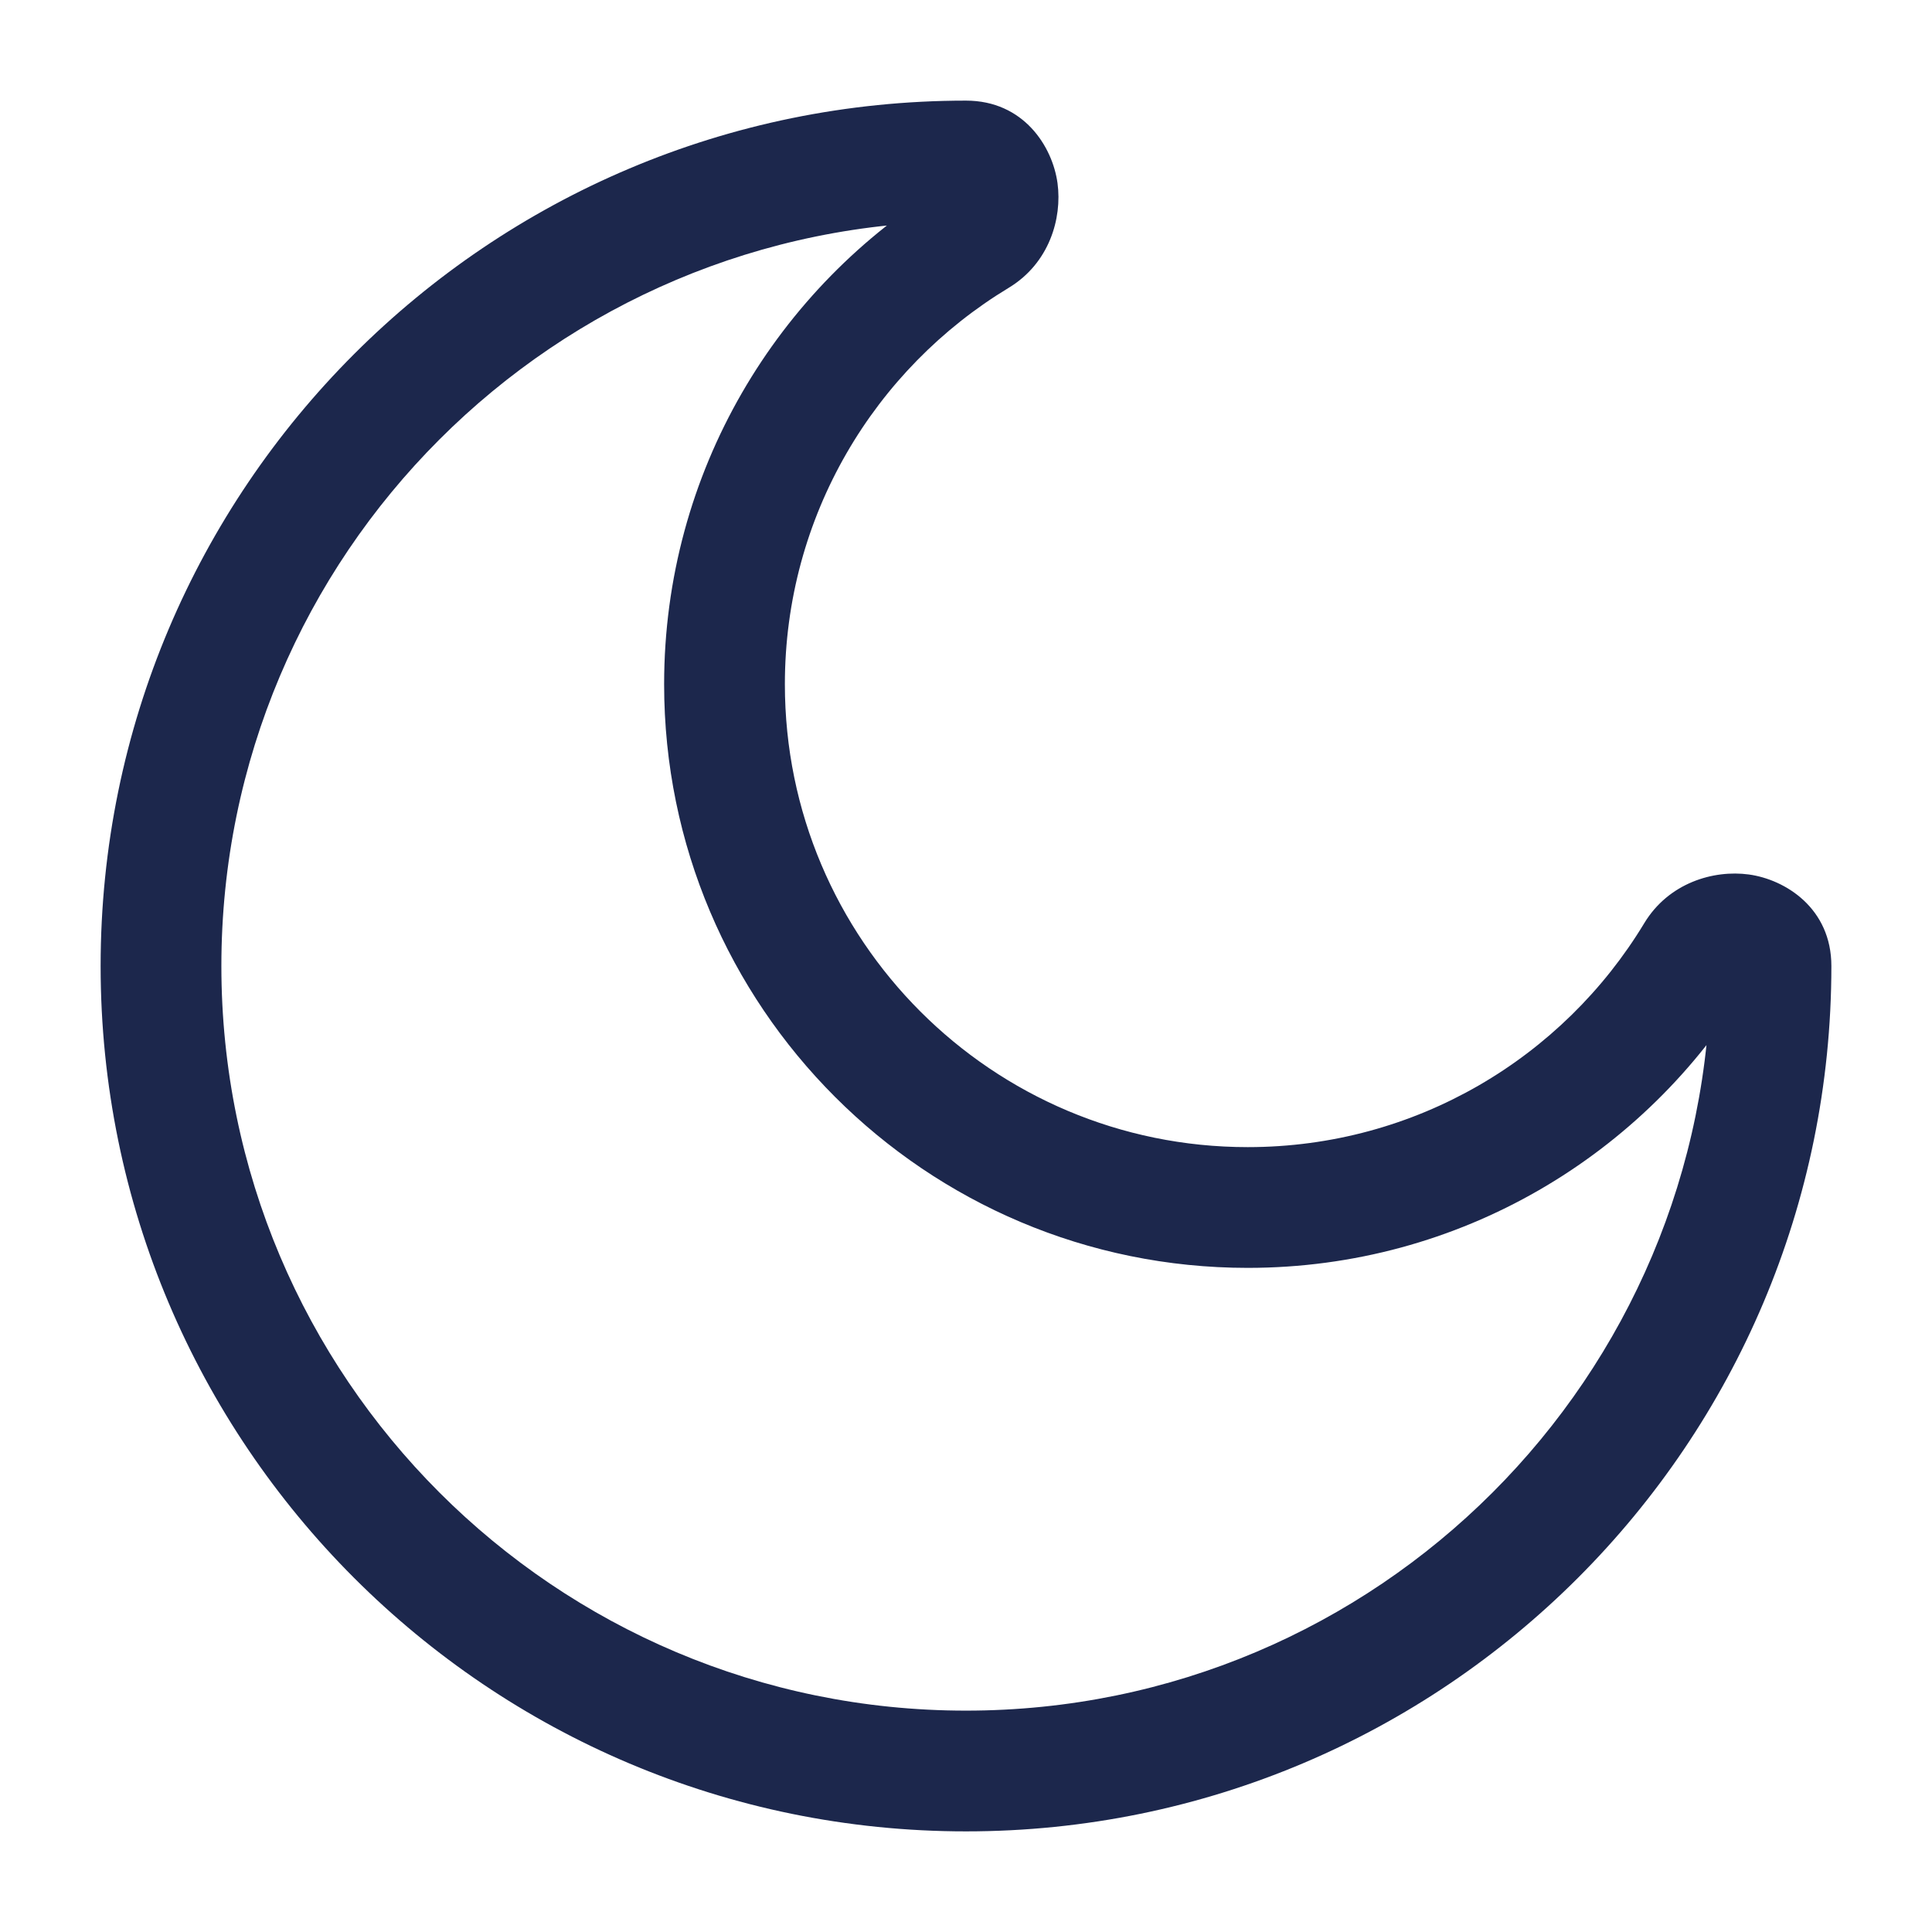
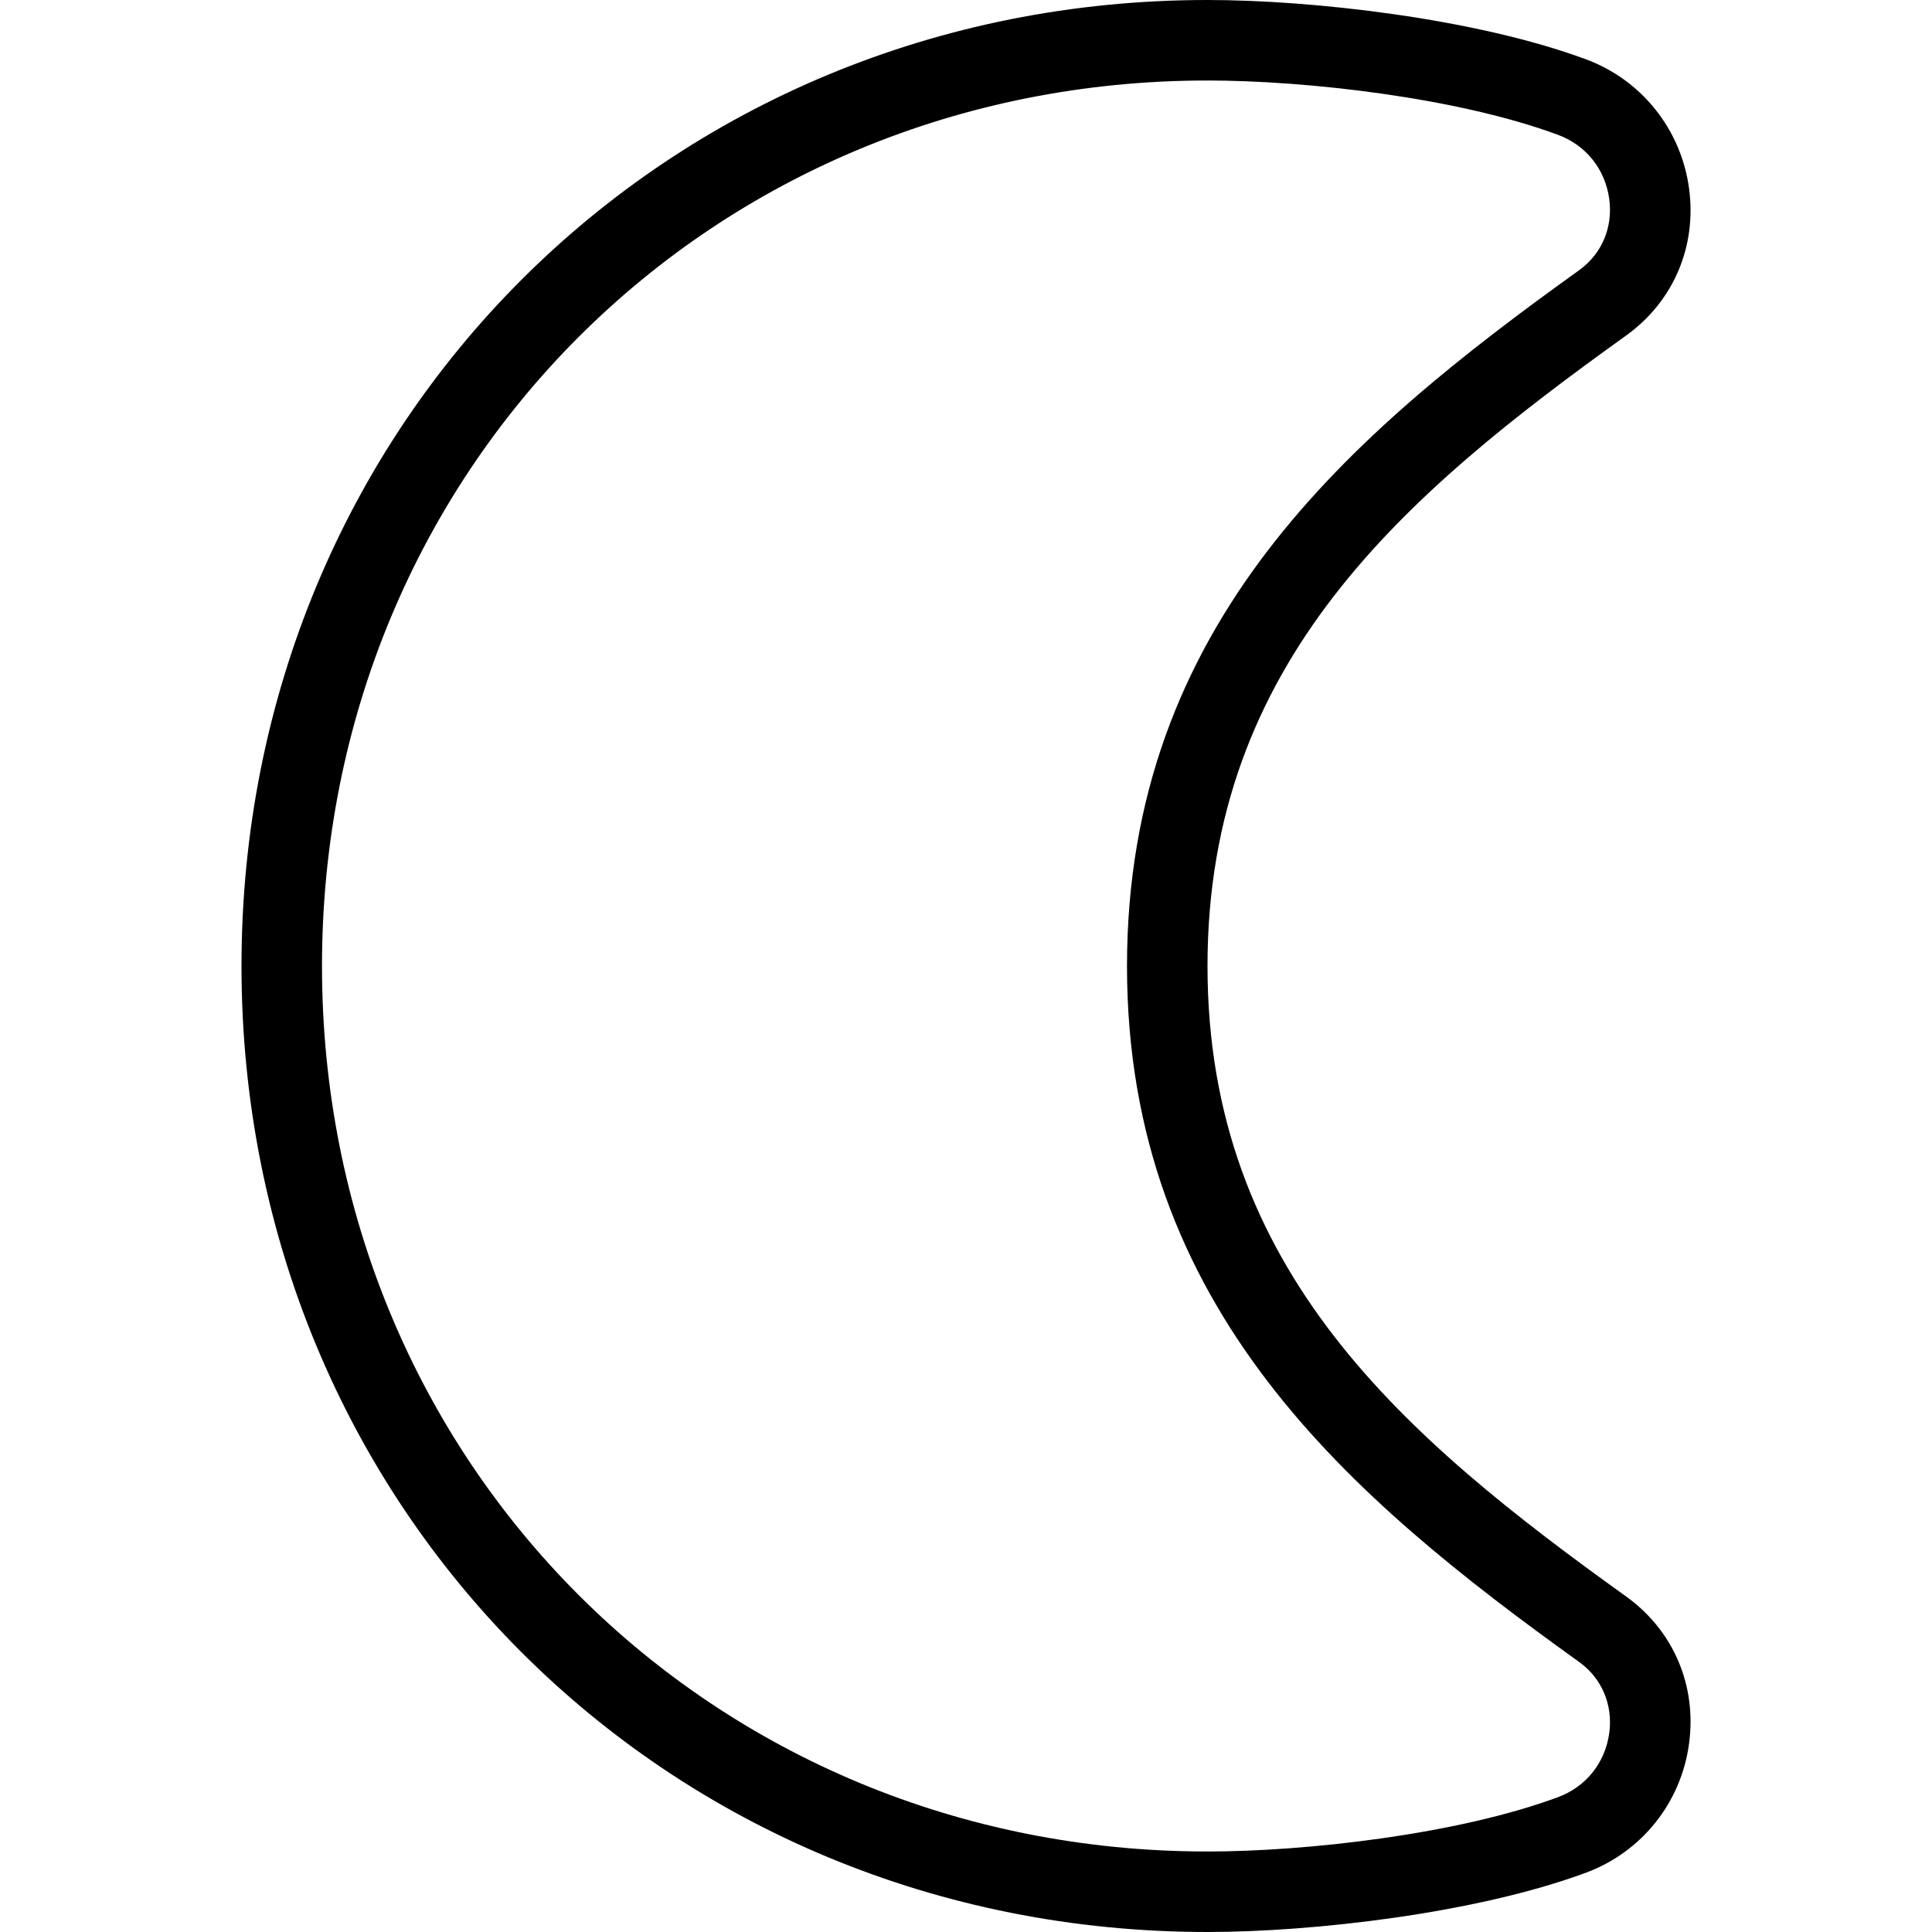
- <svg xmlns="http://www.w3.org/2000/svg" width="800px" height="800px" viewBox="0 0 24 24" fill="none">
-   <path d="M21.067 11.857L20.425 11.469L21.067 11.857ZM12.143 2.933L11.755 2.291V2.291L12.143 2.933ZM21.25 12C21.25 17.109 17.109 21.25 12 21.25V22.75C17.937 22.75 22.75 17.937 22.75 12H21.25ZM12 21.25C6.891 21.25 2.75 17.109 2.75 12H1.25C1.25 17.937 6.063 22.75 12 22.75V21.25ZM2.75 12C2.75 6.891 6.891 2.75 12 2.75V1.25C6.063 1.25 1.25 6.063 1.25 12H2.75ZM15.5 14.25C12.324 14.25 9.75 11.676 9.75 8.5H8.25C8.25 12.504 11.496 15.75 15.5 15.75V14.25ZM20.425 11.469C19.417 13.137 17.588 14.25 15.5 14.25V15.75C18.135 15.75 20.441 14.344 21.709 12.245L20.425 11.469ZM9.75 8.5C9.75 6.412 10.863 4.583 12.531 3.575L11.755 2.291C9.656 3.559 8.25 5.865 8.25 8.5H9.75ZM12 2.75C11.912 2.75 11.808 2.71 11.732 2.632C11.669 2.565 11.654 2.502 11.65 2.477C11.646 2.446 11.648 2.356 11.755 2.291L12.531 3.575C13.034 3.271 13.196 2.714 13.137 2.276C13.075 1.821 12.717 1.25 12 1.25V2.75ZM21.709 12.245C21.644 12.352 21.554 12.354 21.523 12.35C21.498 12.346 21.435 12.331 21.368 12.268C21.29 12.192 21.25 12.088 21.25 12H22.75C22.75 11.283 22.179 10.925 21.724 10.863C21.286 10.804 20.729 10.966 20.425 11.469L21.709 12.245Z" fill="#1C274C" />
+ <svg xmlns="http://www.w3.org/2000/svg" id="Layer_1" data-name="Layer 1" viewBox="0 0 24 24">
+   <path d="m20.199,19.831c-2.74-1.966-5.199-4.045-5.199-7.831s2.459-5.865,5.199-7.831c.588-.422.881-1.105.783-1.829-.099-.732-.589-1.347-1.28-1.603-1.367-.507-3.396-.737-4.702-.737C8.271,0,3,5.271,3,12s5.271,12,12,12c1.306,0,3.335-.23,4.702-.737.691-.256,1.182-.87,1.28-1.603.098-.724-.195-1.407-.783-1.829Zm-.208,1.695c-.05.371-.288.67-.637.799-1.251.464-3.134.675-4.354.675-6.168,0-11-4.832-11-11S8.832,1,15,1c1.22,0,3.103.211,4.354.675.349.129.587.428.637.799.047.351-.093.681-.375.883-2.841,2.039-5.616,4.387-5.616,8.644s2.774,6.604,5.616,8.644c.282.202.422.532.375.883Z" />
</svg>
